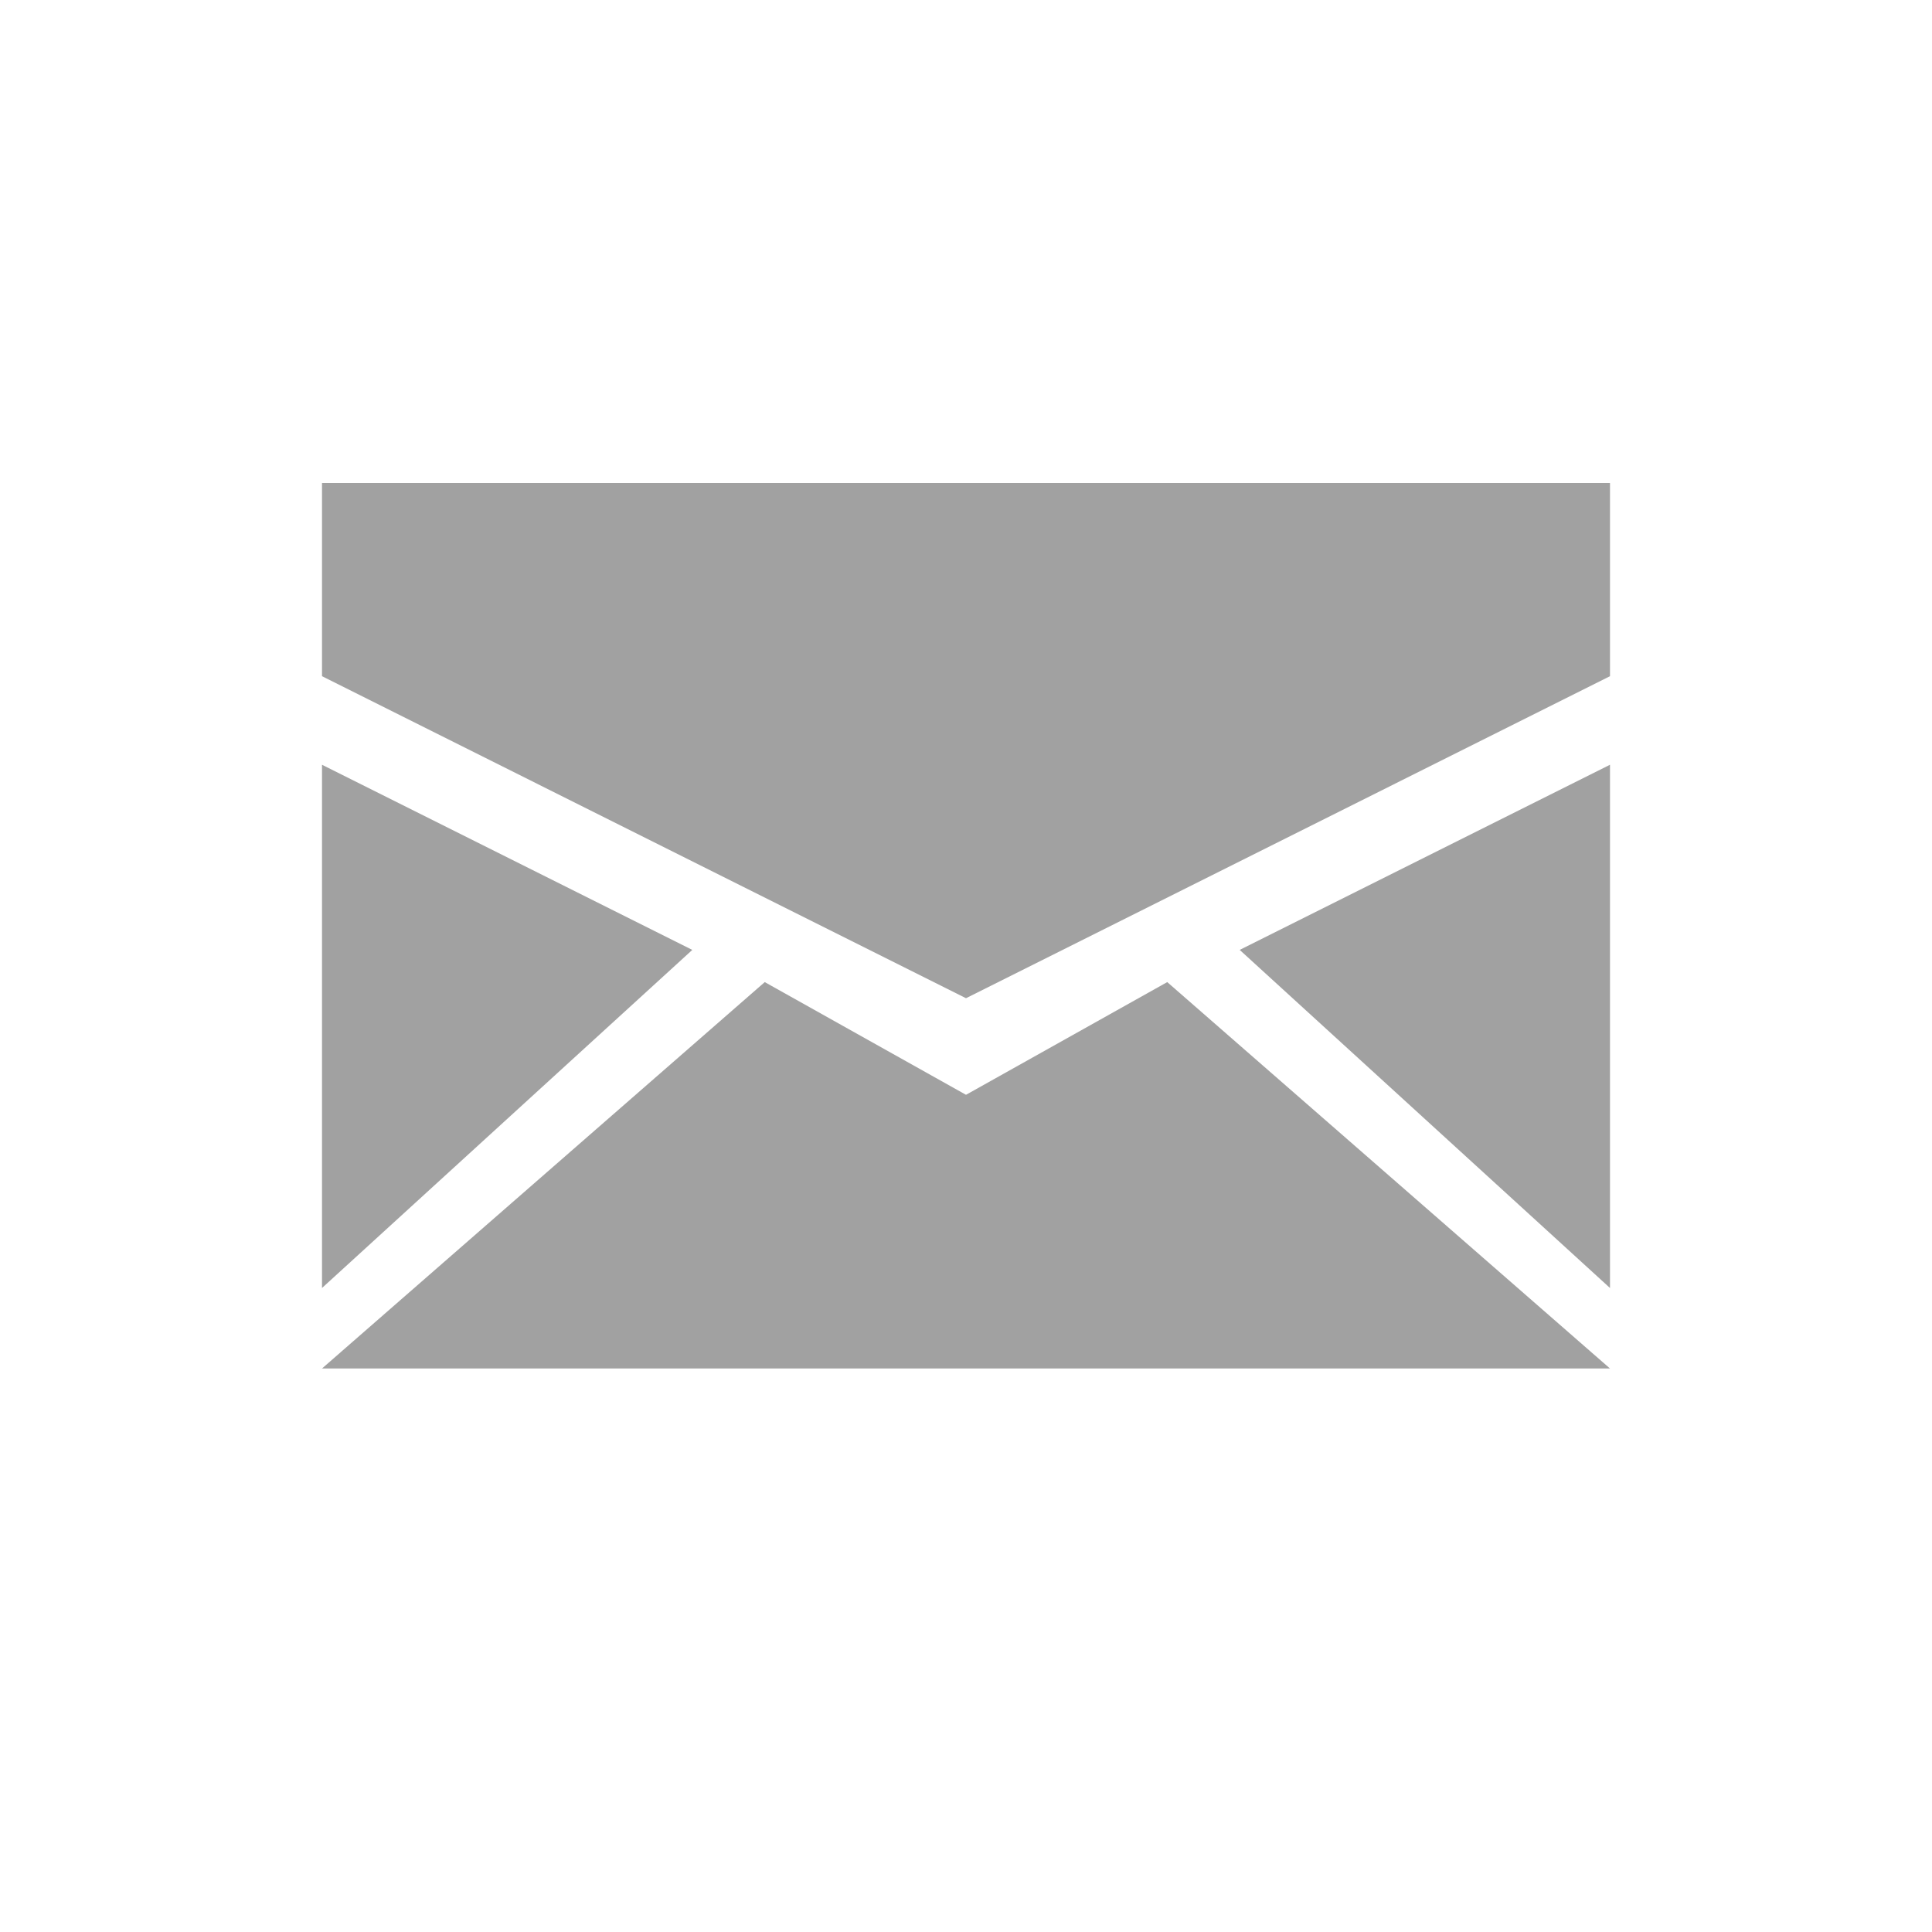
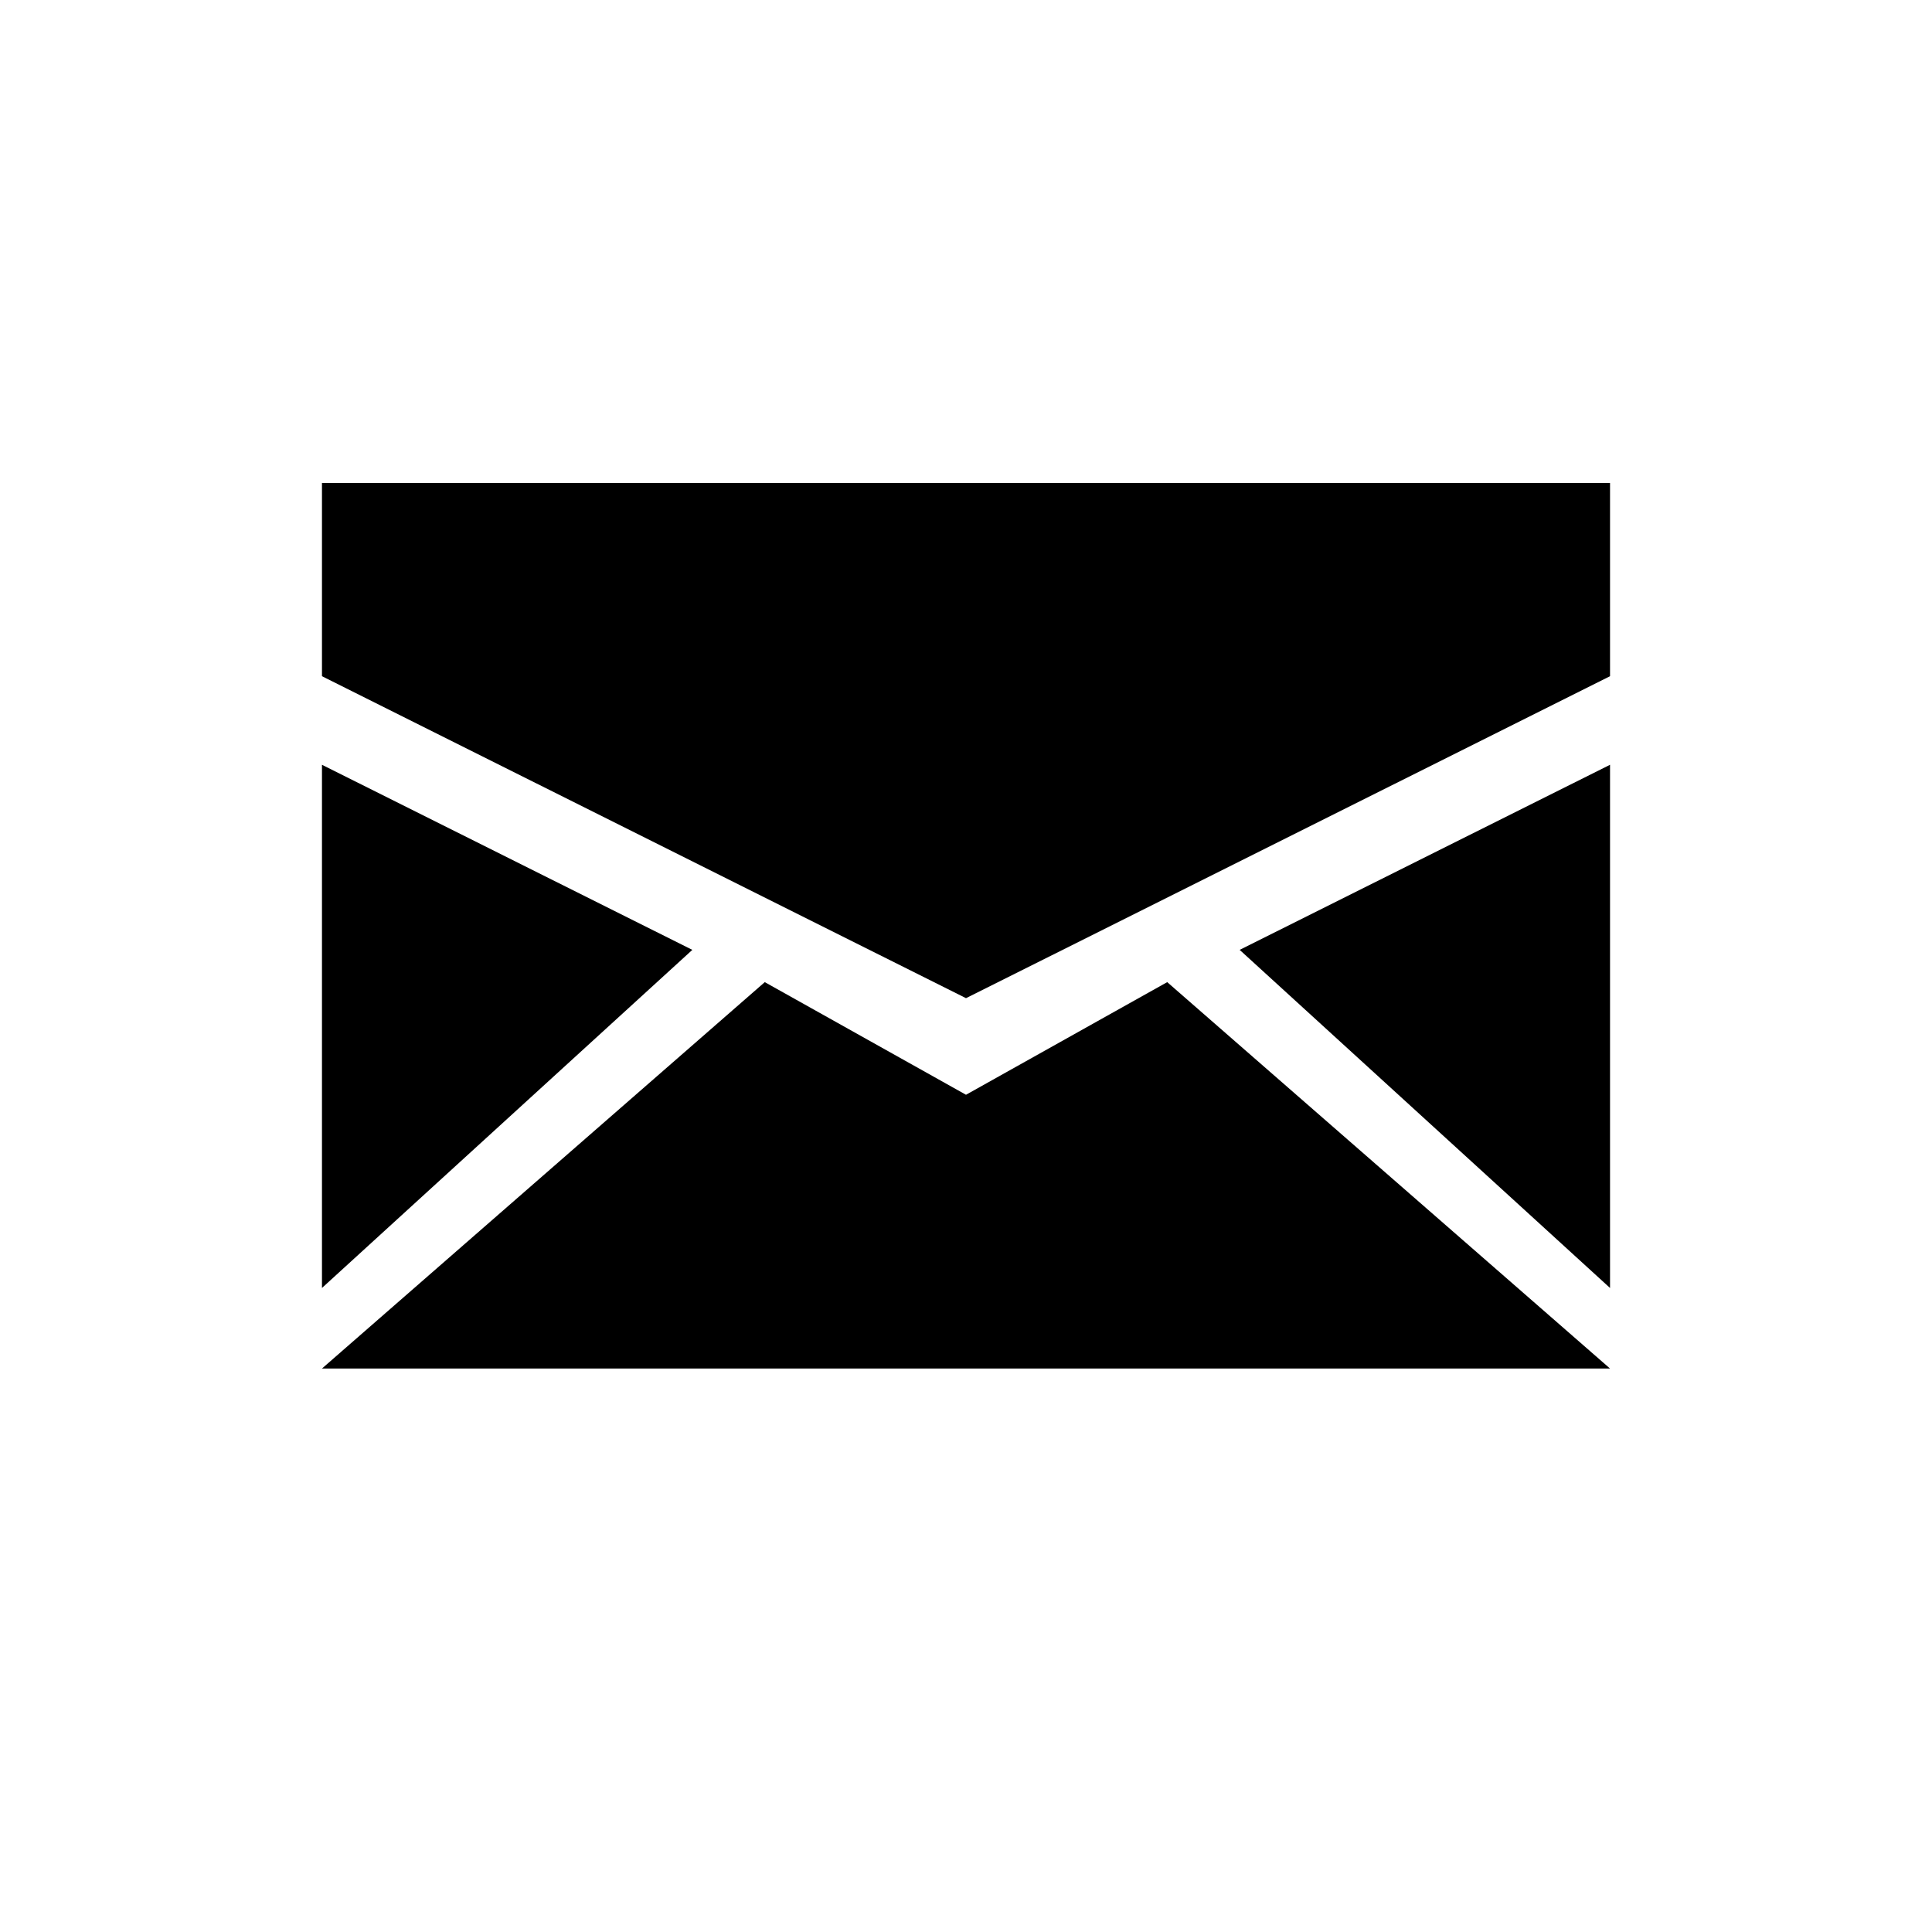
- <svg xmlns="http://www.w3.org/2000/svg" width="24" height="24" viewBox="0 0 24 24" fill="none">
-   <path d="M4 6H20V8.4L12 12.4L4 8.4V6Z" fill="#A1A1A1" />
-   <path d="M4 17L9.5 12.2L12 13.6L14.5 12.2L20 17H4Z" fill="#A1A1A1" />
-   <path d="M8.6 11.8L4 9.5V16L8.6 11.8Z" fill="#A1A1A1" />
-   <path d="M15.4 11.8L20 9.5V16L15.4 11.8Z" fill="#A1A1A1" />
+ <svg xmlns="http://www.w3.org/2000/svg" viewBox="0 0 20 20" fill="none">
+   <path d="M3.333 5H16.667V7L10 10.333L3.333 7V5Z" fill="currentColor" />
+   <path d="M3.333 14.167L7.917 10.167L10 11.333L12.083 10.167L16.667 14.167H3.333Z" fill="currentColor" />
+   <path d="M7.167 9.833L3.333 7.917V13.333L7.167 9.833Z" fill="currentColor" />
+   <path d="M12.833 9.833L16.667 7.917V13.333L12.833 9.833Z" fill="currentColor" />
</svg>
